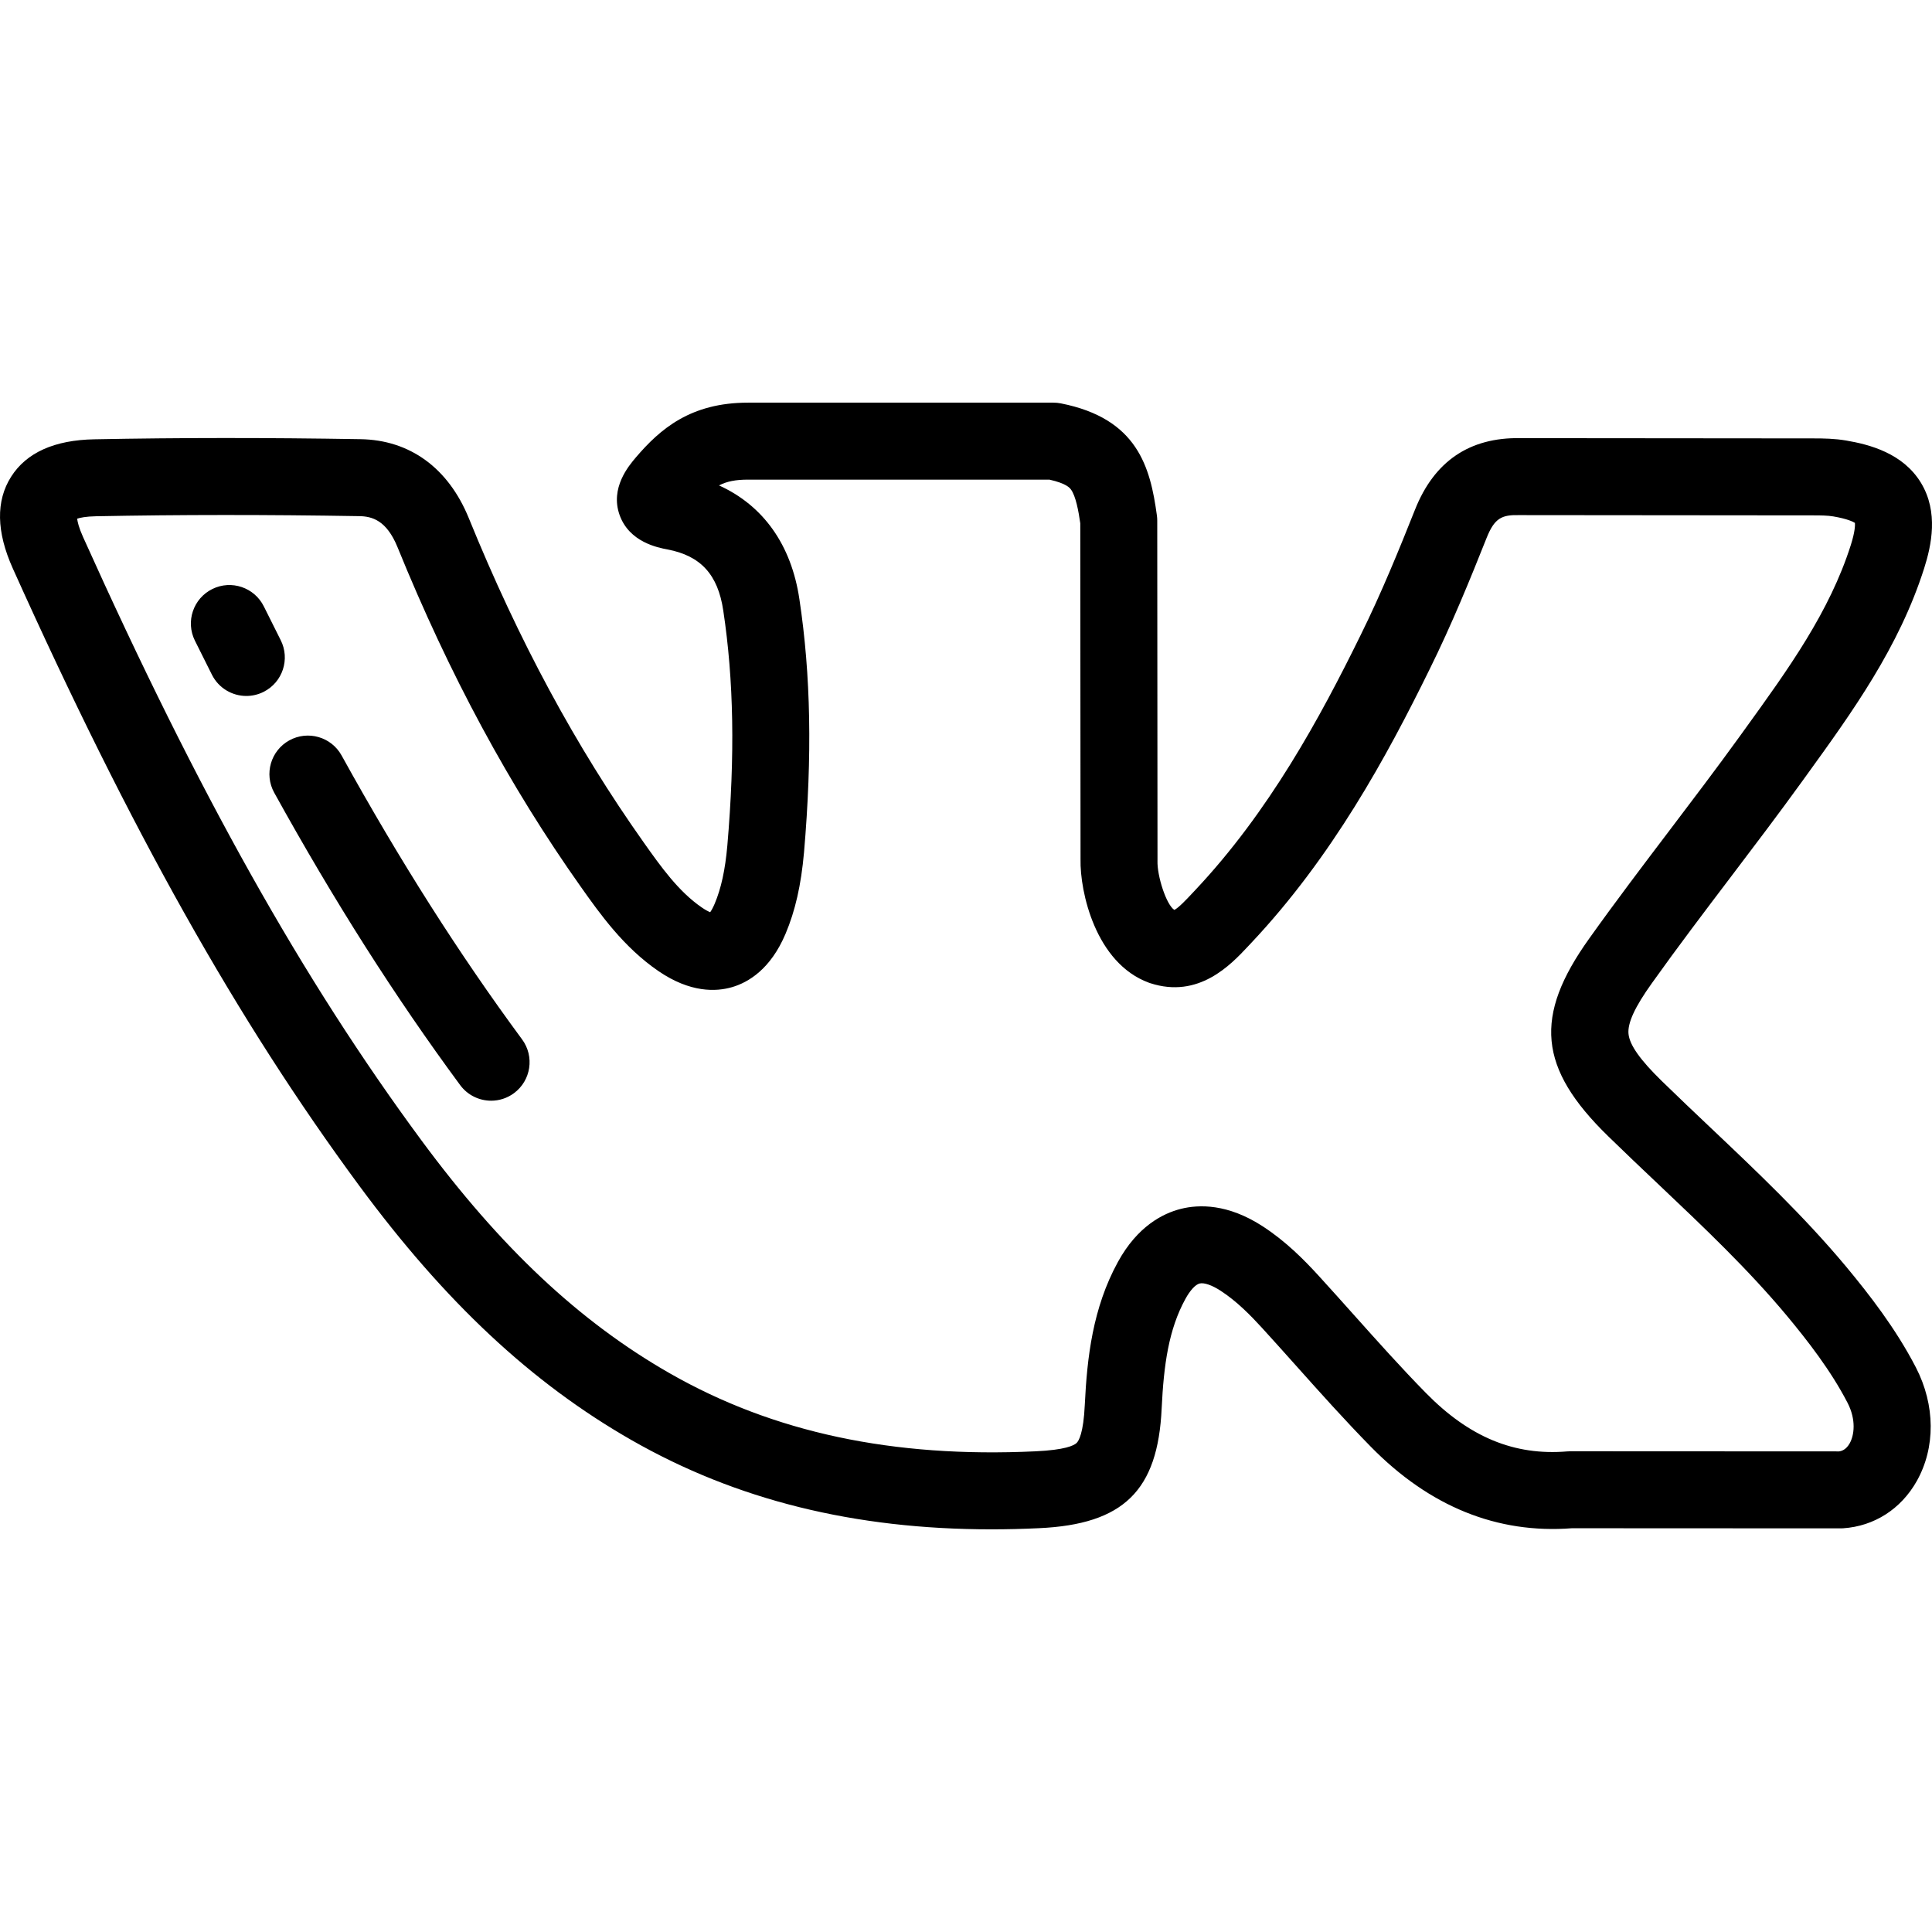
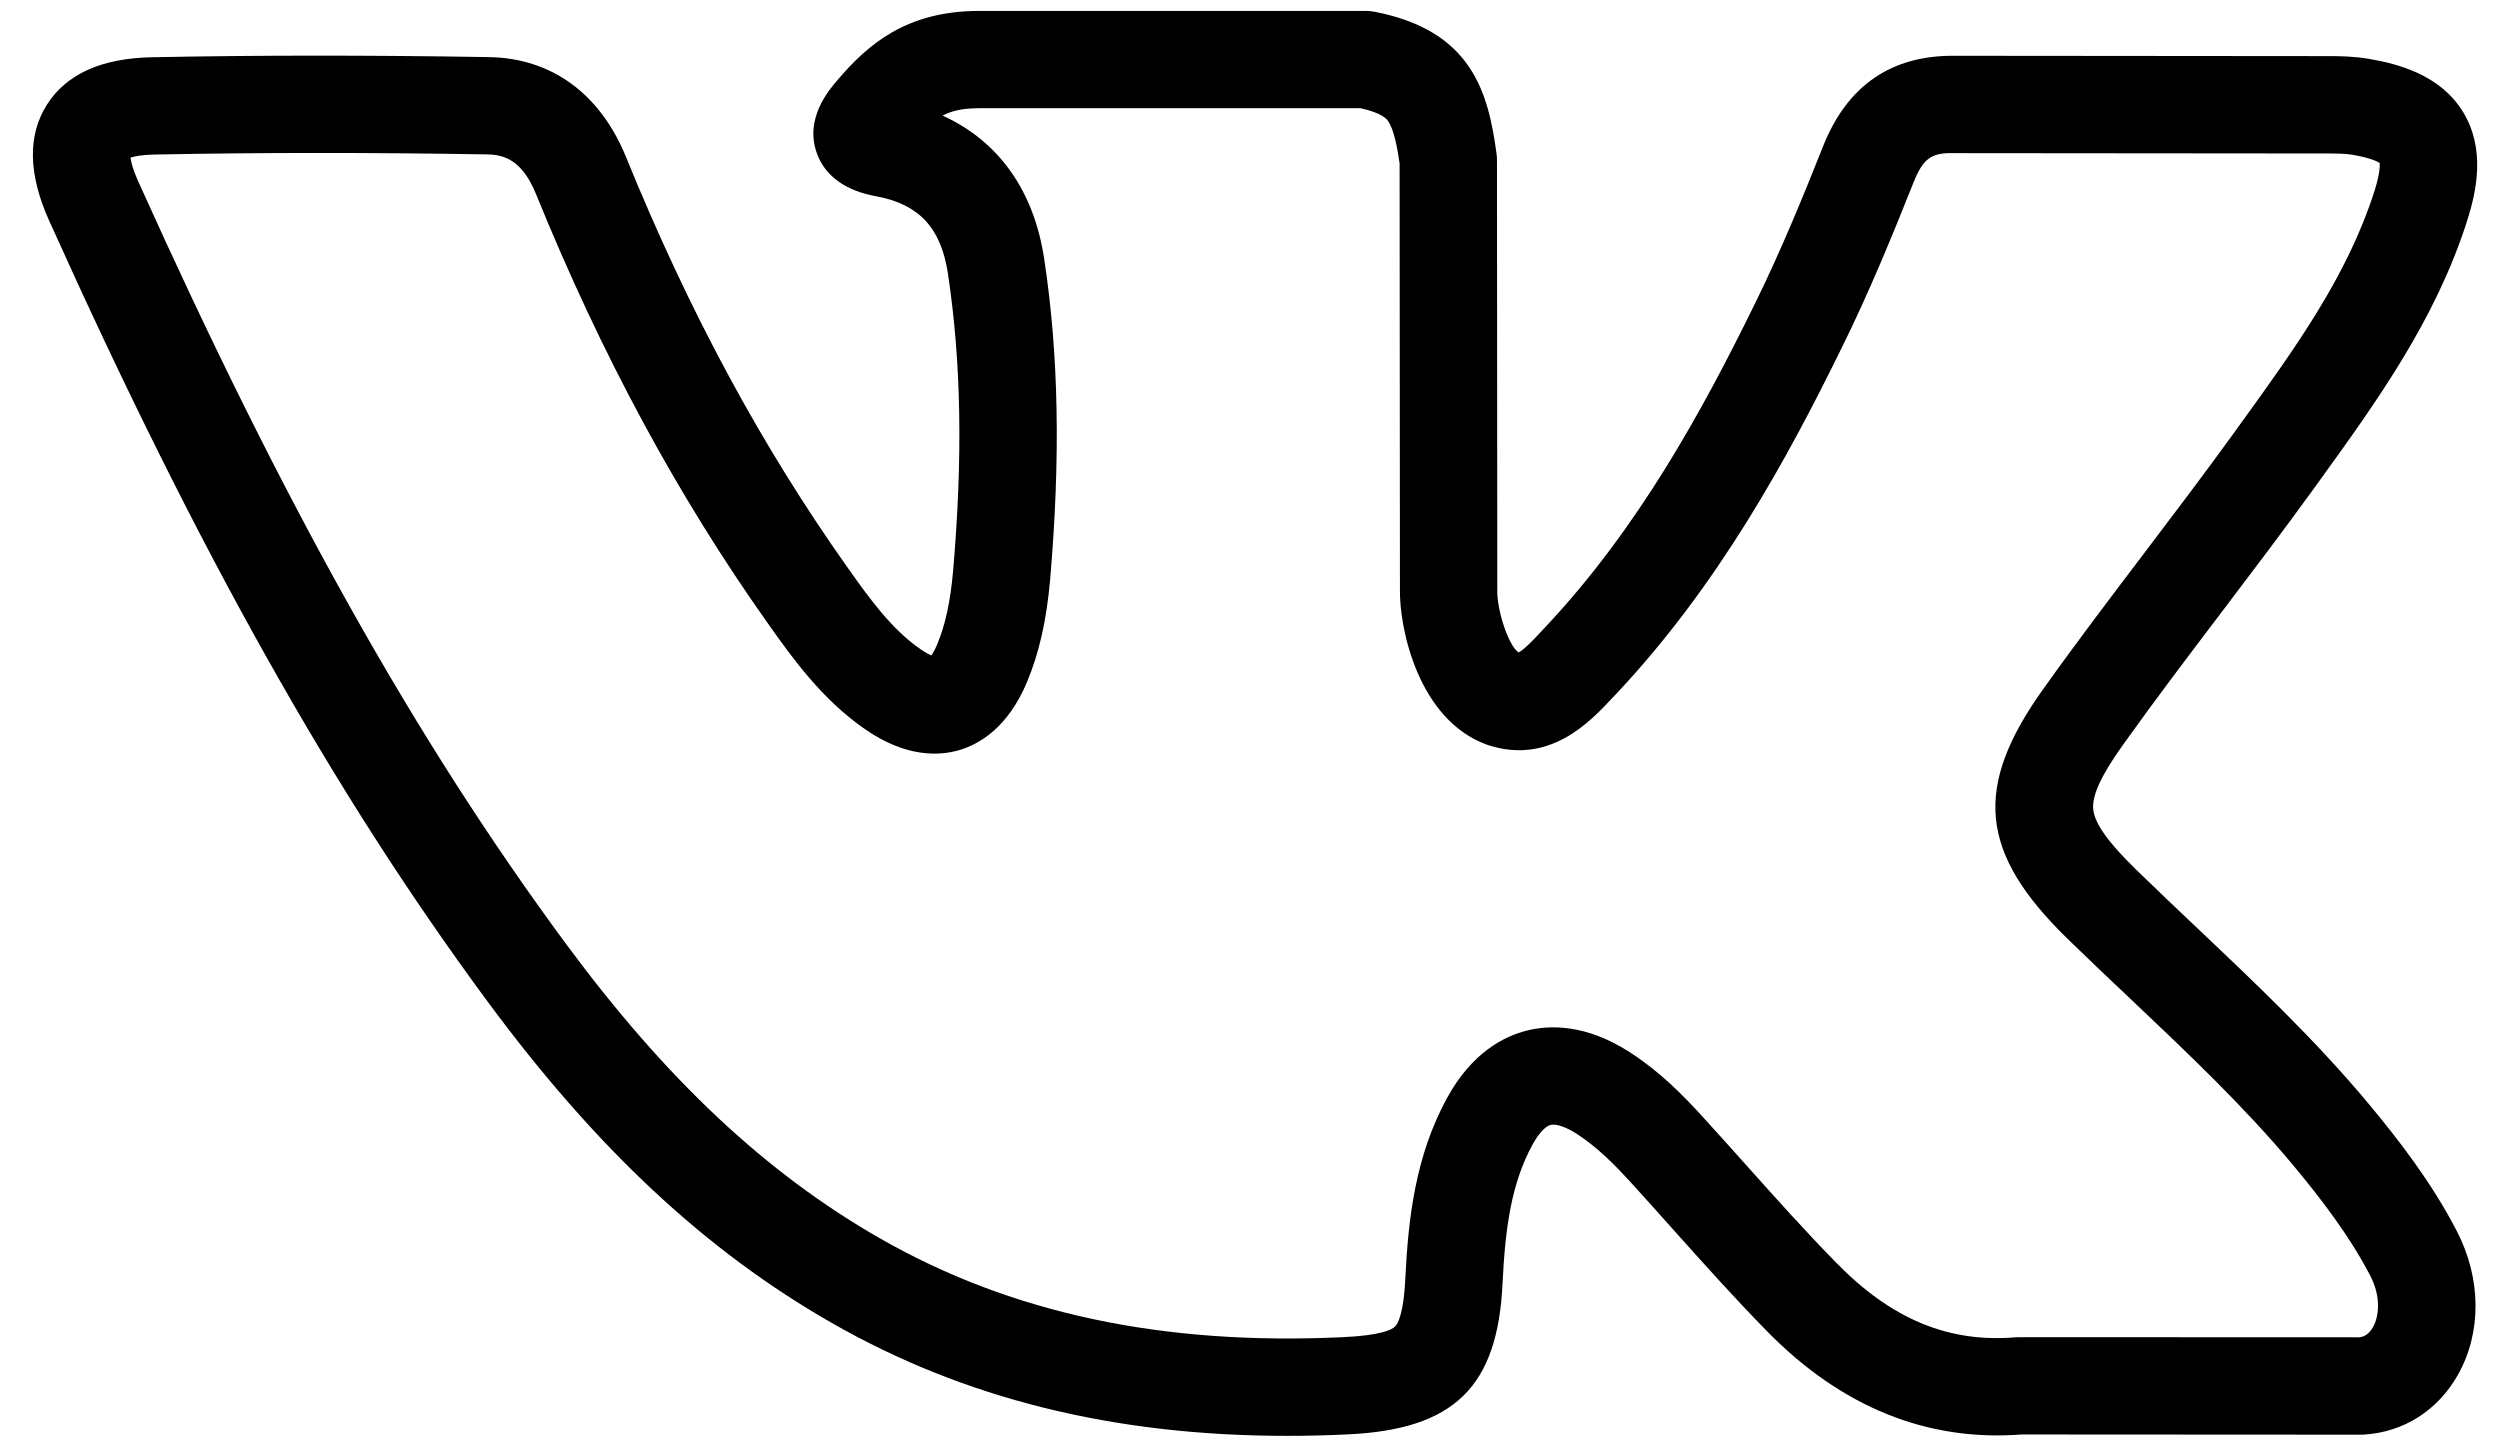
- <svg xmlns="http://www.w3.org/2000/svg" version="1.1" id="Layer_1" x="0px" y="0px" viewBox="0 0 511.998 511.998" style="enable-background:new 0 0 511.998 511.998;" xml:space="preserve">
-   <g>
-     <g>
-       <path d="M489.25,335.681c-11.137-13.347-23.719-25.264-35.888-36.789c-4.276-4.051-8.7-8.24-12.96-12.399    c-0.001-0.001-0.002-0.002-0.003-0.003c-5.73-5.589-8.535-9.556-8.828-12.486c-0.288-2.88,1.68-7.153,6.207-13.469    c6.769-9.5,13.984-19.016,20.964-28.218c6.204-8.18,12.618-16.639,18.766-25.146l1.38-1.91    c11.995-16.602,24.397-33.769,31.043-54.689c1.898-5.998,3.869-14.874-0.885-22.666c-4.756-7.794-13.573-10.104-19.787-11.162    c-3.035-0.52-5.915-0.563-8.595-0.563l-77.806-0.069c-13.452-0.224-22.784,6.152-27.87,18.956    c-4.07,10.226-8.877,22.077-14.446,33.319c-10.655,21.703-24.194,46.7-43.818,67.527l-0.872,0.928    c-1.336,1.426-3.519,3.758-4.64,4.293c-2.126-1.336-4.579-8.977-4.467-12.98c0.003-0.099,0.004-0.197,0.004-0.295l-0.069-89.903    c0-0.457-0.032-0.914-0.093-1.367c-1.745-12.826-5.147-25.684-25.447-29.69c-0.651-0.129-1.313-0.193-1.975-0.193h-80.935    c-15.227,0-23.281,6.973-29.738,14.533c-1.869,2.204-6.835,8.056-4.305,15.21c2.56,7.239,10.188,8.684,12.692,9.158    c8.82,1.674,13.381,6.659,14.793,16.189c2.791,18.517,3.133,38.326,1.078,62.309c-0.573,6.439-1.639,11.333-3.359,15.403    c-0.476,1.127-0.894,1.825-1.186,2.236c-0.466-0.188-1.191-0.548-2.195-1.235c-6.198-4.241-10.869-10.834-15.386-17.208    c-18.042-25.473-33.218-53.607-46.401-86.022c-5.429-13.283-15.635-20.702-28.719-20.894c-24.928-0.415-47.983-0.405-70.459,0.032    c-10.601,0.184-18.035,3.521-22.099,9.92c-4.069,6.411-3.92,14.585,0.444,24.299c31.196,69.37,59.522,119.834,91.842,163.628    c22.757,30.832,45.665,52.234,72.092,67.354c27.766,15.885,59.08,23.67,95.408,23.669c4.131,0,8.334-0.101,12.593-0.304    c22.413-1.021,31.532-9.936,32.527-31.765c0.558-11.537,1.842-20.883,6.297-29.003c1.246-2.273,2.652-3.797,3.76-4.076    c1.178-0.294,3.267,0.427,5.59,1.936c4.247,2.758,7.904,6.498,10.911,9.781c3.048,3.337,6.128,6.784,9.109,10.117    c6.343,7.097,12.902,14.436,19.774,21.436c15.543,15.844,33.461,23.11,53.278,21.588l71.205,0.033c0.002,0,0.003,0,0.004,0    c0.226,0,0.452-0.007,0.678-0.022c8.213-0.547,15.314-5.094,19.484-12.478c5.021-8.892,4.945-20.155-0.207-30.14    C502.359,352.01,495.384,343.075,489.25,335.681z M490.181,382.502c-0.982,1.739-2.193,2.056-2.818,2.132l-71.19-0.033    c-0.002,0-0.004,0-0.007,0c-0.281,0-0.562,0.011-0.841,0.035c-14.025,1.168-25.946-3.762-37.474-15.512    c-6.539-6.662-12.937-13.819-19.124-20.741c-3.015-3.373-6.132-6.862-9.264-10.29c-3.884-4.242-8.685-9.117-14.854-13.123    c-9.236-5.995-16.89-5.814-21.683-4.606c-4.743,1.195-11.485,4.605-16.66,14.049c-6.704,12.219-8.183,25.401-8.785,37.854    c-0.348,7.616-1.636,9.628-2.174,10.139c-0.705,0.67-3.061,1.848-10.922,2.207c-37.776,1.776-69.478-4.989-96.931-20.696    c-23.882-13.664-44.794-33.291-65.809-61.762c-31.425-42.579-59.075-91.887-89.65-159.877c-1.108-2.463-1.45-4-1.549-4.823    c0.78-0.256,2.304-0.593,4.976-0.642c22.248-0.431,45.062-0.443,69.765-0.031c3.382,0.05,7.233,1.065,10.149,8.2    c13.774,33.869,29.685,63.344,48.645,90.112c5.034,7.105,11.3,15.949,20.509,22.25c8.435,5.776,15.28,5.5,19.538,4.252    c4.26-1.249,10.172-4.719,14.154-14.147c2.569-6.077,4.122-12.92,4.891-21.566c2.197-25.653,1.807-46.981-1.225-67.098    c-2.137-14.413-9.579-24.825-21.302-30.142c2.082-1.084,4.428-1.536,7.686-1.536h79.877c4.494,1.008,5.384,2.192,5.689,2.597    c1.294,1.721,2.034,5.792,2.486,8.973l0.068,89.074c-0.18,8.539,3.97,27.477,18.1,32.67c0.116,0.043,0.233,0.083,0.35,0.121    c12.864,4.204,21.373-4.877,25.941-9.756l0.814-0.866c21.496-22.815,35.971-49.473,47.28-72.508    c5.894-11.895,10.886-24.199,15.107-34.805c2.112-5.319,4.034-6.195,8.62-6.098c0.063,0.002,0.125,0.002,0.189,0.002l77.905,0.069    c1.812,0,3.703,0.021,5.17,0.272c3.712,0.632,5.241,1.402,5.745,1.721c0.052,0.591,0.04,2.291-1.082,5.839    c-5.651,17.789-16.572,32.903-28.133,48.905l-1.381,1.913c-6.007,8.312-12.35,16.675-18.483,24.764    c-7.07,9.321-14.378,18.958-21.307,28.684c-14.814,20.669-13.512,34.385,4.975,52.417c4.369,4.265,8.847,8.507,13.179,12.609    c12.281,11.633,23.882,22.62,34.235,35.026c5.42,6.534,11.564,14.381,16.042,23.029    C491.954,376.286,491.381,380.376,490.181,382.502z" />
-     </g>
-   </g>
-   <g>
-     <g>
-       <path d="M74.382,169.635c-1.498-2.964-2.983-5.936-4.454-8.914c-2.496-5.049-8.608-7.123-13.661-4.627    c-5.05,2.495-7.122,8.611-4.627,13.661c1.499,3.034,3.012,6.062,4.537,9.081c1.795,3.552,5.386,5.6,9.11,5.6    c1.546,0,3.117-0.353,4.592-1.098C74.908,180.796,76.923,174.662,74.382,169.635z" />
-     </g>
-   </g>
-   <g>
-     <g>
-       <path d="M138.353,275.441c-16.724-22.659-32.37-47.27-47.83-75.239c-2.725-4.93-8.931-6.716-13.86-3.992    c-4.929,2.725-6.717,8.931-3.992,13.86c15.896,28.756,32.013,54.102,49.271,77.485c2,2.71,5.087,4.143,8.214,4.143    c2.104,0,4.226-0.648,6.048-1.995C140.735,286.359,141.697,279.974,138.353,275.441z" />
-     </g>
-   </g>
-   <g>
- </g>
-   <g>
- </g>
-   <g>
- </g>
-   <g>
- </g>
-   <g>
- </g>
-   <g>
- </g>
-   <g>
- </g>
-   <g>
- </g>
-   <g>
- </g>
-   <g>
- </g>
-   <g>
- </g>
-   <g>
- </g>
-   <g>
- </g>
-   <g>
- </g>
-   <g>
- </g>
+ <svg xmlns="http://www.w3.org/2000/svg" width="38" height="22" viewBox="0 0 38 22" fill="none">
+   <path d="M36.002 16.776C35.194 15.807 34.281 14.943 33.398 14.107C33.088 13.813 32.767 13.509 32.458 13.208C32.458 13.207 32.458 13.207 32.458 13.207C32.042 12.802 31.838 12.514 31.817 12.302C31.796 12.093 31.939 11.783 32.267 11.325C32.759 10.635 33.282 9.945 33.789 9.278C34.239 8.684 34.704 8.07 35.151 7.453L35.251 7.315C36.121 6.11 37.021 4.865 37.503 3.348C37.641 2.912 37.784 2.269 37.439 1.703C37.094 1.138 36.454 0.97 36.003 0.894C35.783 0.856 35.574 0.853 35.38 0.853L29.733 0.848C28.757 0.832 28.08 1.294 27.711 2.223C27.416 2.965 27.067 3.824 26.663 4.64C25.89 6.214 24.907 8.028 23.483 9.538L23.42 9.606C23.323 9.709 23.165 9.878 23.083 9.917C22.929 9.82 22.751 9.266 22.759 8.976C22.759 8.968 22.759 8.961 22.759 8.954L22.754 2.432C22.754 2.399 22.752 2.366 22.747 2.333C22.621 1.403 22.374 0.47 20.901 0.18C20.854 0.17 20.806 0.166 20.758 0.166H14.884C13.78 0.166 13.195 0.671 12.727 1.22C12.591 1.38 12.231 1.804 12.414 2.323C12.6 2.848 13.153 2.953 13.335 2.987C13.975 3.109 14.306 3.471 14.409 4.162C14.611 5.505 14.636 6.942 14.487 8.682C14.445 9.149 14.368 9.504 14.243 9.799C14.209 9.881 14.178 9.932 14.157 9.961C14.123 9.948 14.071 9.922 13.998 9.872C13.548 9.564 13.209 9.086 12.881 8.624C11.572 6.776 10.471 4.735 9.514 2.383C9.12 1.42 8.38 0.882 7.43 0.868C5.621 0.838 3.948 0.838 2.317 0.87C1.548 0.883 1.009 1.125 0.714 1.59C0.418 2.055 0.429 2.648 0.746 3.352C3.01 8.385 5.065 12.045 7.41 15.222C9.062 17.459 10.724 19.011 12.642 20.108C14.657 21.261 16.929 21.825 19.565 21.825C19.865 21.825 20.17 21.818 20.479 21.803C22.105 21.729 22.767 21.082 22.839 19.499C22.88 18.662 22.973 17.984 23.296 17.395C23.387 17.23 23.489 17.119 23.569 17.099C23.655 17.078 23.806 17.13 23.975 17.24C24.283 17.44 24.548 17.711 24.767 17.949C24.988 18.191 25.211 18.441 25.427 18.683C25.888 19.198 26.364 19.73 26.862 20.238C27.99 21.387 29.291 21.915 30.729 21.804L35.896 21.807C35.896 21.807 35.896 21.807 35.896 21.807C35.912 21.807 35.929 21.806 35.945 21.805C36.541 21.765 37.056 21.435 37.359 20.9C37.723 20.255 37.718 19.438 37.344 18.713C36.954 17.96 36.448 17.312 36.002 16.776ZM36.07 20.172C35.999 20.298 35.911 20.321 35.866 20.327L30.7 20.325C30.7 20.325 30.699 20.325 30.699 20.325C30.679 20.325 30.658 20.325 30.638 20.327C29.62 20.412 28.755 20.054 27.919 19.202C27.444 18.718 26.98 18.199 26.531 17.697C26.312 17.453 26.086 17.199 25.859 16.951C25.577 16.643 25.229 16.289 24.781 15.999C24.111 15.564 23.555 15.577 23.207 15.665C22.863 15.751 22.374 15.999 21.998 16.684C21.512 17.57 21.405 18.526 21.361 19.43C21.336 19.982 21.242 20.128 21.203 20.165C21.152 20.214 20.981 20.299 20.411 20.325C17.669 20.454 15.369 19.963 13.377 18.824C11.644 17.833 10.126 16.409 8.601 14.344C6.321 11.255 4.315 7.678 2.096 2.746C2.016 2.567 1.991 2.456 1.984 2.396C2.04 2.377 2.151 2.353 2.345 2.349C3.959 2.318 5.615 2.317 7.407 2.347C7.653 2.351 7.932 2.424 8.144 2.942C9.143 5.399 10.298 7.537 11.674 9.479C12.039 9.994 12.494 10.636 13.162 11.093C13.774 11.512 14.271 11.492 14.58 11.402C14.889 11.311 15.318 11.059 15.607 10.375C15.793 9.934 15.906 9.438 15.962 8.811C16.121 6.95 16.093 5.403 15.873 3.943C15.718 2.898 15.178 2.143 14.327 1.757C14.478 1.678 14.648 1.645 14.885 1.645H20.681C21.007 1.719 21.072 1.804 21.094 1.834C21.188 1.959 21.241 2.254 21.274 2.485L21.279 8.946C21.266 9.566 21.567 10.94 22.593 11.316C22.601 11.319 22.61 11.322 22.618 11.325C23.551 11.63 24.169 10.971 24.5 10.617L24.559 10.555C26.119 8.899 27.17 6.966 27.99 5.295C28.418 4.432 28.78 3.539 29.087 2.77C29.24 2.384 29.379 2.32 29.712 2.327C29.717 2.328 29.721 2.328 29.726 2.328L35.379 2.333C35.511 2.333 35.648 2.334 35.754 2.352C36.024 2.398 36.135 2.454 36.171 2.477C36.175 2.52 36.174 2.643 36.093 2.901C35.682 4.191 34.89 5.288 34.051 6.448L33.951 6.587C33.515 7.19 33.055 7.797 32.61 8.384C32.097 9.06 31.566 9.759 31.064 10.464C29.988 11.964 30.083 12.959 31.424 14.267C31.741 14.576 32.066 14.884 32.381 15.181C33.272 16.025 34.114 16.822 34.865 17.722C35.258 18.196 35.704 18.766 36.029 19.393C36.199 19.721 36.157 20.018 36.07 20.172Z" fill="black" />
</svg>
